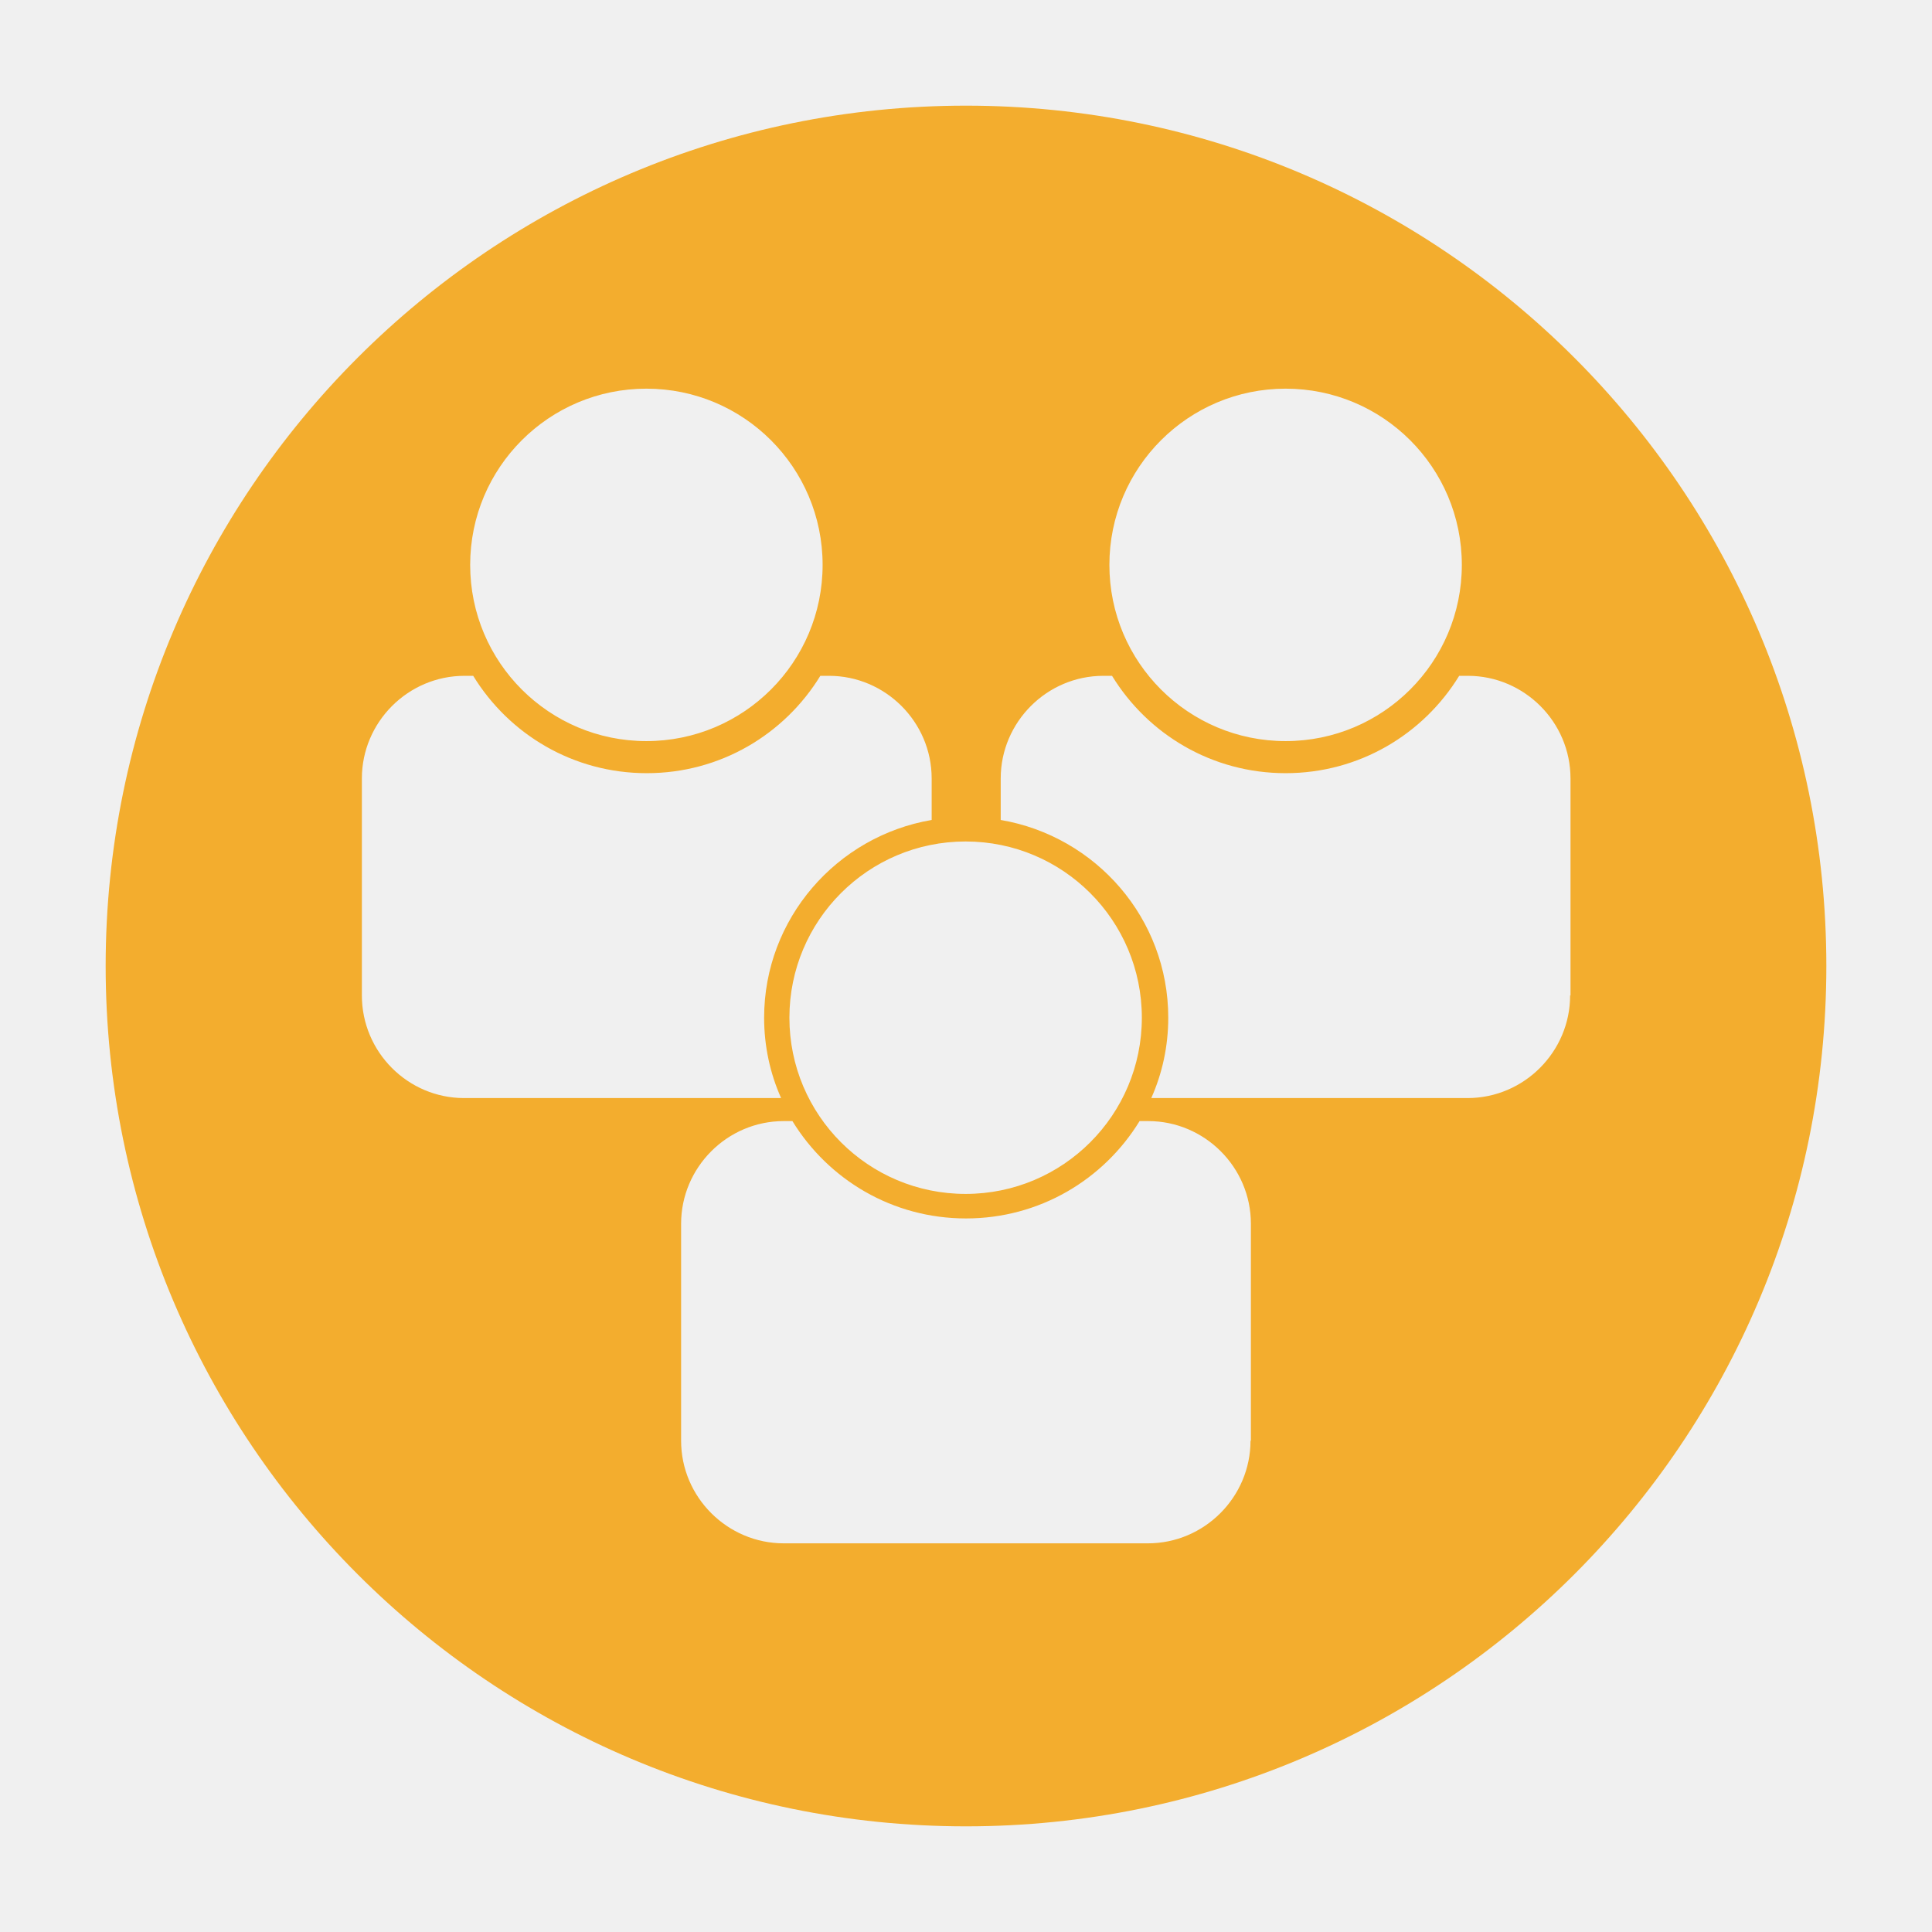
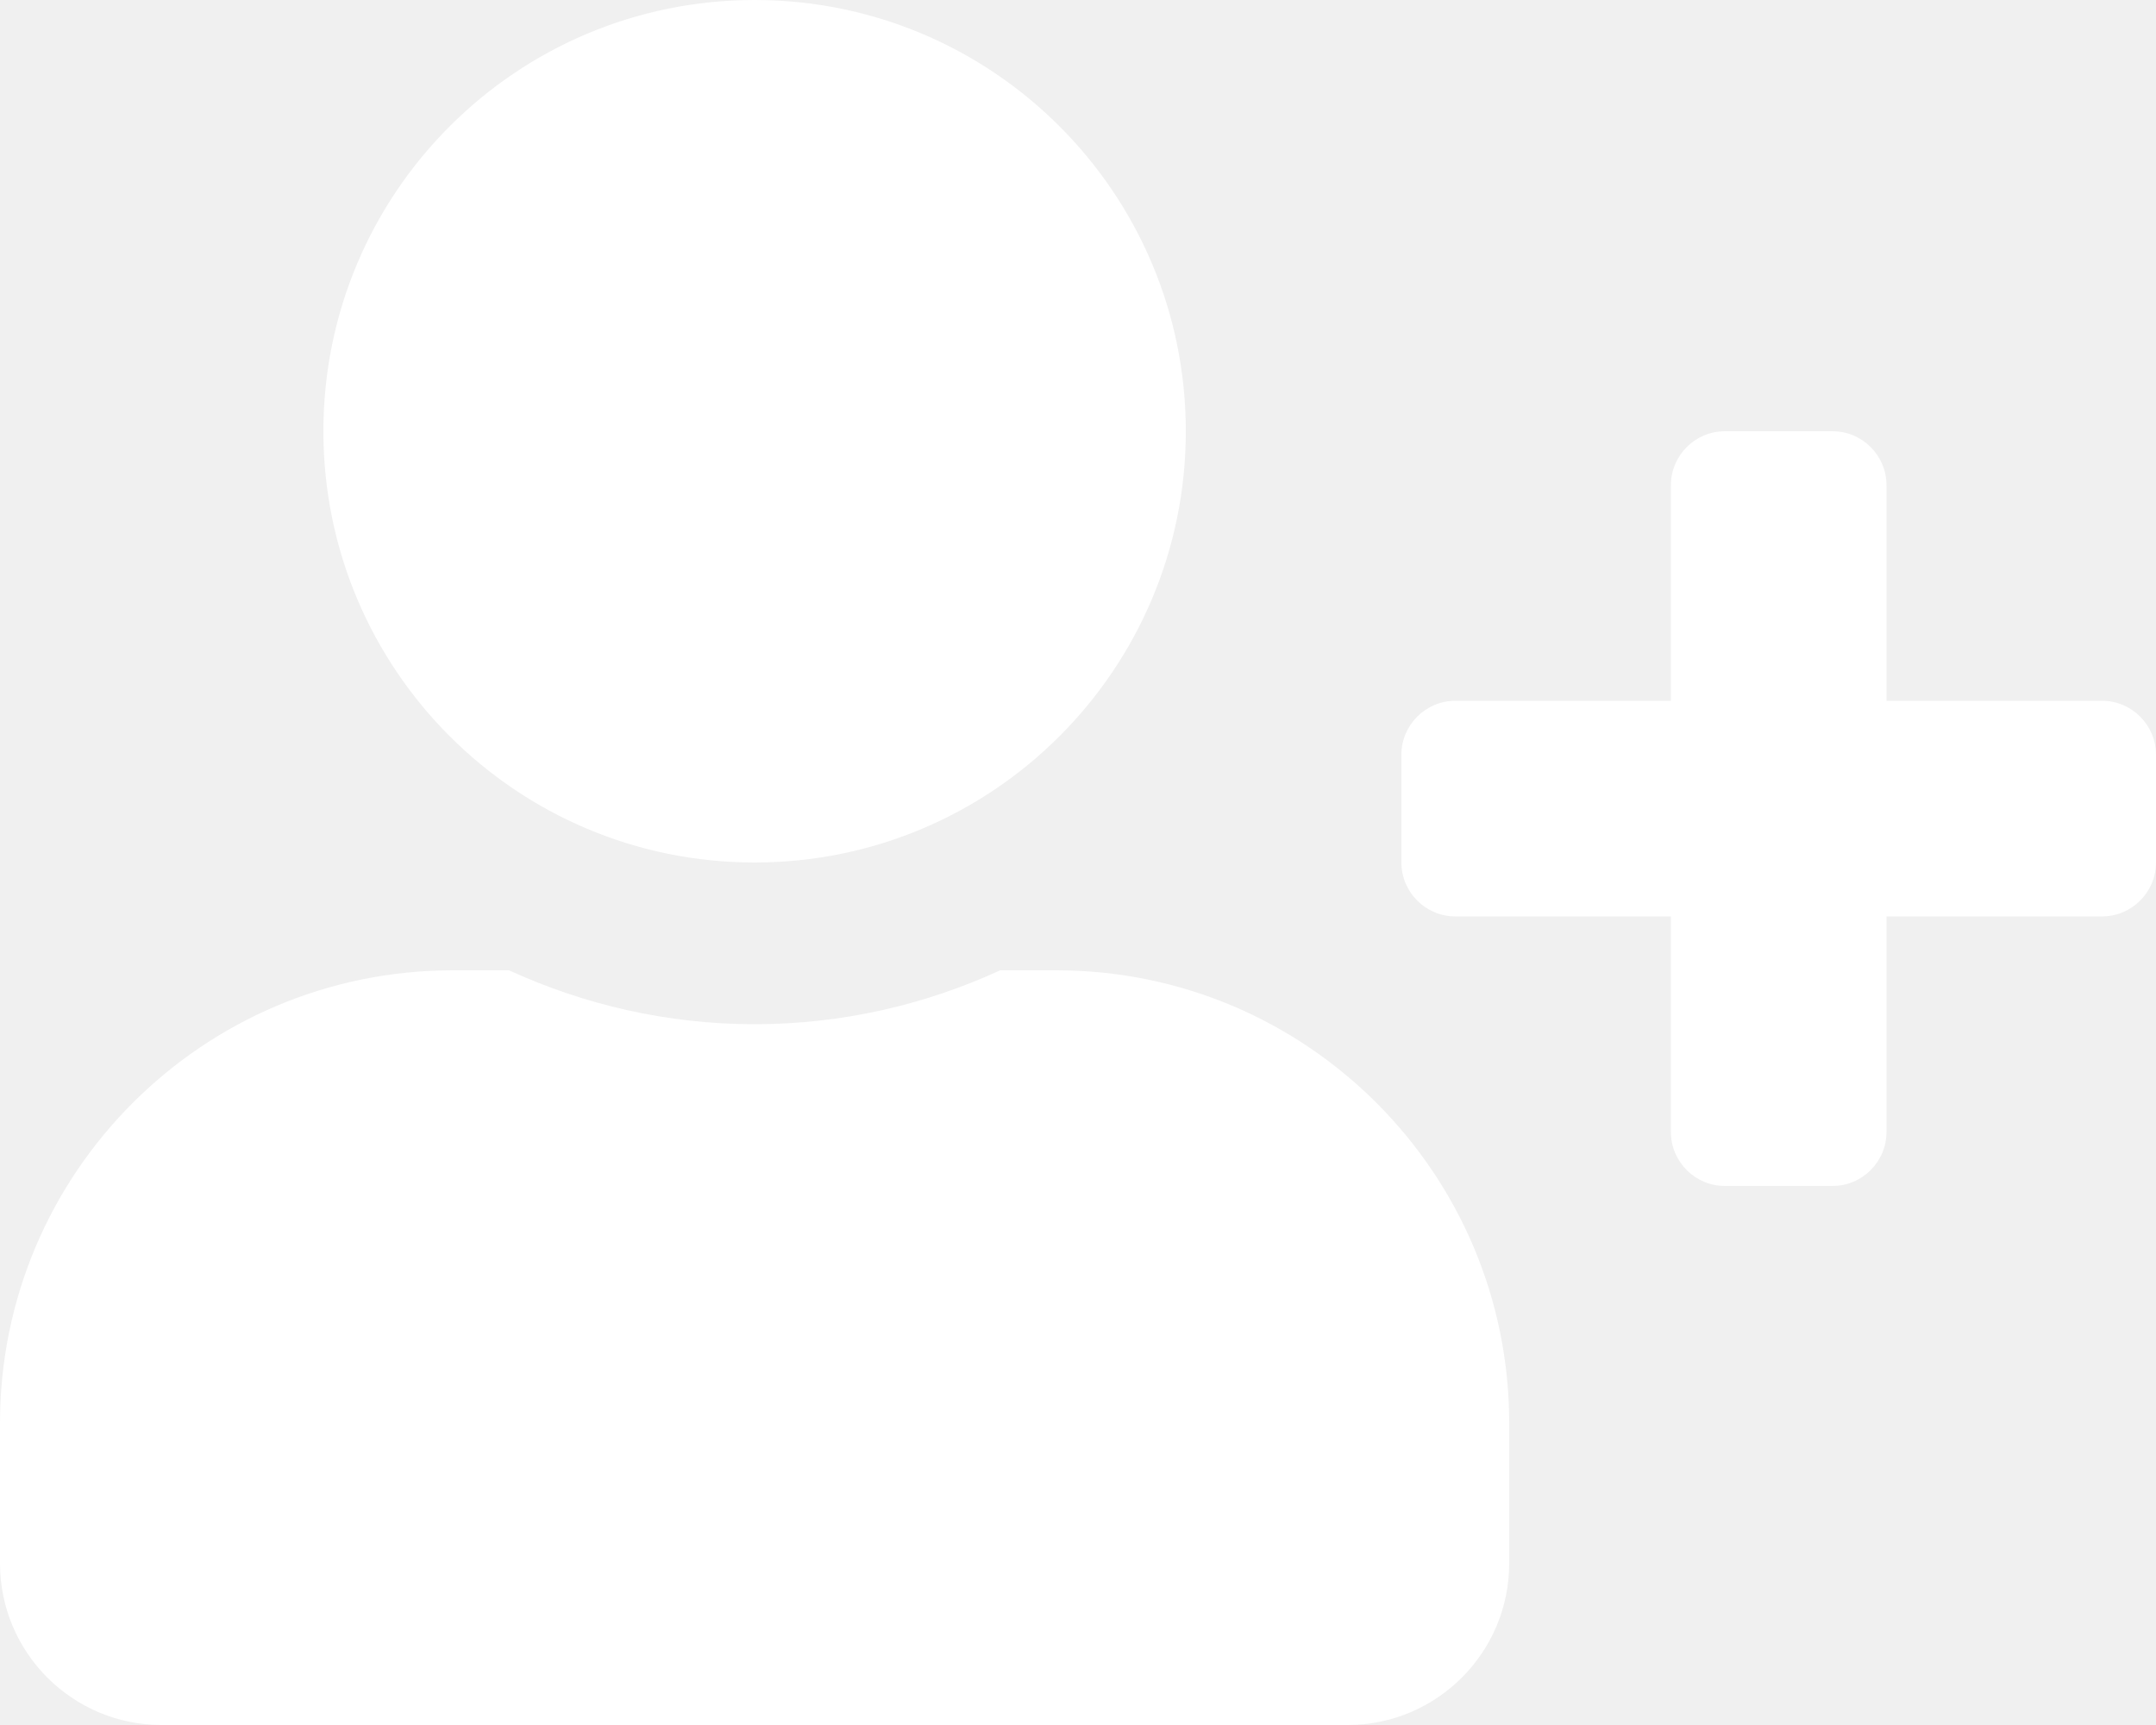
- <svg xmlns="http://www.w3.org/2000/svg" xmlns:xlink="http://www.w3.org/1999/xlink" style="enable-background:new 0 0 512 512;" version="1.1" viewBox="0 0 512 512" xml:space="preserve">
-   <style type="text/css">
- 	.st0{display:none;}
- 	.st1{display:inline;fill:#F3AD2E;}
- 	.st2{display:inline;}
- 	.st3{fill:#F3AD2E;}
- 	.st4{clip-path:url(#SVGID_2_);}
- </style>
-   <g>
-     <g class="st0" id="Layer_1">
-       <path class="st1" d="M256,28C130.1,28,28,130.1,28,256s102.1,228,228,228s228-102.1,228-228S381.9,28,256,28z M256,122     c36.7,0,66.5,29.8,66.5,66.5S292.7,255,256,255s-66.5-29.8-66.5-66.5S219.3,122,256,122z M363.5,351.2     c0,21.3-17.4,38.7-38.7,38.7H187.2c-21.3,0-38.7-17.4-38.7-38.7v-82c0-21.3,17.4-38.7,38.7-38.7h3.2c13.5,22,37.8,36.7,65.5,36.7     s52-14.7,65.5-36.7h3.2c21.3,0,38.7,17.4,38.7,38.7V351.2z" />
-     </g>
-     <g class="st0" id="Layer_2">
-       <g class="st2">
-         <path class="st3" d="M366.8,29h-279c-27.5,0-50,22.5-50,50v354c0,27.5,22.5,50,50,50h279c27.5,0,50-22.5,50-50V79      C416.8,51.5,394.3,29,366.8,29z M227.3,122c36.7,0,66.5,29.8,66.5,66.5S264,255,227.3,255s-66.5-29.8-66.5-66.5      S190.5,122,227.3,122z M334.8,351.2c0,21.3-17.4,38.7-38.7,38.7H158.5c-21.3,0-38.7-17.4-38.7-38.7v-82      c0-21.3,17.4-38.7,38.7-38.7h3.2c13.5,22,37.8,36.7,65.5,36.7s52-14.7,65.5-36.7h3.2c21.3,0,38.7,17.4,38.7,38.7V351.2z" />
-         <g>
-           <defs>
-             <rect height="275" id="SVGID_1_" width="61.5" x="412.8" y="113" />
-           </defs>
-           <clipPath id="SVGID_2_">
-             <use style="overflow:visible;" xlink:href="#SVGID_1_" />
-           </clipPath>
-           <g class="st4">
-             <path class="st3" d="M464.3,120h-72c-5.5,0-10,4.5-10,10v46c0,5.5,4.5,10,10,10h72c5.5,0,10-4.5,10-10v-46        C474.3,124.5,469.8,120,464.3,120z" />
-             <path class="st3" d="M436.8,318h-72c-5.5,0-10,4.5-10,10v46c0,5.5,4.5,10,10,10h72c5.5,0,10-4.5,10-10v-46        C446.8,322.5,442.3,318,436.8,318z" />
-             <path class="st3" d="M453.8,219h-72c-5.5,0-10,4.5-10,10v46c0,5.5,4.5,10,10,10h72c5.5,0,10-4.5,10-10v-46        C463.8,223.5,459.3,219,453.8,219z" />
-           </g>
-         </g>
-       </g>
-     </g>
-     <g class="st0" id="Layer_3">
-       <g class="st2">
-         <path class="st3" d="M475,107h-20.5c-3.2,22-22.1,39-45,39s-41.9-17-45-39H147.5c-3.2,22-22.1,39-45,39s-41.9-17-45-39H37      c-5.5,0-10,4.5-10,10v322c0,5.5,4.5,10,10,10h438c5.5,0,10-4.5,10-10V117C485,111.5,480.5,107,475,107z M156,175      c28.2,0,51.1,22.9,51.1,51.1s-22.9,51.1-51.1,51.1s-51.1-22.9-51.1-51.1S127.8,175,156,175z M238.6,351.2      c0,16.4-13.4,29.8-29.8,29.8H103.1c-16.4,0-29.8-13.4-29.8-29.8v-63c0-16.4,13.4-29.8,29.8-29.8h2.5      c10.4,16.9,29,28.2,50.4,28.2s40-11.3,50.4-28.2h2.5c16.4,0,29.8,13.4,29.8,29.8V351.2z M438,348c0,5.5-4.5,10-10,10H273      c-5.5,0-10-4.5-10-10v-7c0-5.5,4.5-10,10-10h155c5.5,0,10,4.5,10,10V348z M438,283c0,5.5-4.5,10-10,10H273c-5.5,0-10-4.5-10-10      v-7c0-5.5,4.5-10,10-10h155c5.5,0,10,4.5,10,10V283z M438,218c0,5.5-4.5,10-10,10H273c-5.5,0-10-4.5-10-10v-7      c0-5.5,4.5-10,10-10h155c5.5,0,10,4.5,10,10V218z" />
-         <path class="st3" d="M102.5,63C82.3,63,66,79.3,66,99.5S82.3,136,102.5,136S139,119.7,139,99.5S122.7,63,102.5,63z M102.5,123      c-13,0-23.5-10.5-23.5-23.5S89.5,76,102.5,76S126,86.5,126,99.5S115.5,123,102.5,123z" />
-         <path class="st3" d="M410.5,63C390.3,63,374,79.3,374,99.5s16.3,36.5,36.5,36.5S447,119.7,447,99.5S430.7,63,410.5,63z       M410.5,123c-13,0-23.5-10.5-23.5-23.5S397.5,76,410.5,76S434,86.5,434,99.5S423.5,123,410.5,123z" />
-       </g>
-     </g>
-     <g class="st0" id="Layer_4">
-       <g class="st2">
-         <path class="st3" d="M357.4,182.7h-64c-4.1,0-7.5,3.4-7.5,7.5v0c0,4.1,3.4,7.5,7.5,7.5h64c4.1,0,7.5-3.4,7.5-7.5v0      C364.9,186,361.5,182.7,357.4,182.7z" />
-         <path class="st3" d="M357.4,155.3h-64c-4.1,0-7.5,3.4-7.5,7.5s3.4,7.5,7.5,7.5h64c4.1,0,7.5-3.4,7.5-7.5      S361.5,155.3,357.4,155.3z" />
-         <path class="st3" d="M256,28C130.1,28,28,130.1,28,256s102.1,228,228,228s228-102.1,228-228S381.9,28,256,28z M197,194      c28.5,0,51.6,23.1,51.6,51.6c0,28.5-23.1,51.6-51.6,51.6s-51.6-23.1-51.6-51.6C145.4,217.1,168.5,194,197,194z M280.5,371.9      c0,16.5-13.5,30.1-30.1,30.1H143.6c-16.5,0-30.1-13.5-30.1-30.1v-63.7c0-16.5,13.5-30.1,30.1-30.1h2.5      c10.5,17.1,29.3,28.5,50.9,28.5s40.4-11.4,50.9-28.5h2.5c16.5,0,30.1,13.5,30.1,30.1V371.9z M405.4,183.7      c0,17.9-12.7,32.6-28.2,32.6h-62.1L255.2,240l17.9-23.8h0.4c-15.5,0-28.2-14.7-28.2-32.6v-41.3c0-17.9,12.7-32.6,28.2-32.6      h103.7c15.5,0,28.2,14.7,28.2,32.6V183.7z" />
-         <path class="st3" d="M357.4,128h-64c-4.1,0-7.5,3.4-7.5,7.5s3.4,7.5,7.5,7.5h64c4.1,0,7.5-3.4,7.5-7.5S361.5,128,357.4,128z" />
-       </g>
-     </g>
-     <g class="st0" id="Layer_5">
-       <path class="st1" d="M255,27C129.1,27,27,129.1,27,255s102.1,228,228,228s228-102.1,228-228S380.9,27,255,27z M208.6,146.8     c34,0,61.6,27.6,61.6,61.6c0,34-27.6,61.6-61.6,61.6S147,242.4,147,208.4C147,174.4,174.6,146.8,208.6,146.8z M308.1,359.1     c0,19.7-16.1,35.9-35.9,35.9H144.9c-19.7,0-35.9-16.1-35.9-35.9v-75.9c0-19.7,16.1-35.9,35.9-35.9h3c12.5,20.4,35,34,60.7,34     c25.7,0,48.2-13.6,60.7-34h3c19.7,0,35.9,16.1,35.9,35.9V359.1z M378.4,205.9V257h-23.9v-51.1h-51.1v-23.9h51.1V131h23.9v51.1     h51.1v23.9H378.4z" />
-     </g>
-     <g class="st0" id="Layer_6">
-       <path class="st1" d="M256,28C130.1,28,28,130.1,28,256s102.1,228,228,228s228-102.1,228-228S381.9,28,256,28z M209.6,147.8     c34,0,61.6,27.6,61.6,61.6c0,34-27.6,61.6-61.6,61.6S148,243.4,148,209.4C148,175.4,175.6,147.8,209.6,147.8z M309.1,360.1     c0,19.7-16.1,35.9-35.9,35.9H145.9c-19.7,0-35.9-16.1-35.9-35.9v-75.9c0-19.7,16.1-35.9,35.9-35.9h3c12.5,20.4,35,34,60.7,34     c25.7,0,48.2-13.6,60.7-34h3c19.7,0,35.9,16.1,35.9,35.9V360.1z M305,207v-24h122v24H305z" />
-     </g>
-     <g class="st0" id="Layer_7">
-       <path class="st1" d="M256,28C130.1,28,28,130.1,28,256s102.1,228,228,228s228-102.1,228-228S381.9,28,256,28z M209.6,147.8     c34,0,61.6,27.6,61.6,61.6c0,34-27.6,61.6-61.6,61.6S148,243.4,148,209.4C148,175.4,175.6,147.8,209.6,147.8z M309.1,360.1     c0,19.7-16.1,35.9-35.9,35.9H145.9c-19.7,0-35.9-16.1-35.9-35.9v-75.9c0-19.7,16.1-35.9,35.9-35.9h3c12.5,20.4,35,34,60.7,34     c25.7,0,48.2-13.6,60.7-34h3c19.7,0,35.9,16.1,35.9,35.9V360.1z M368.8,239.2l-17,17l-17-17l-41-41l17-17l41,41l69.3-69.3l17,17     L368.8,239.2z" />
-     </g>
-     <g id="Layer_8">
-       <g>
-         <path class="st3" d="M256,28C130.1,28,28,130.1,28,256s102.1,228,228,228s228-102.1,228-228S381.9,28,256,28z M340.7,103      c25.8,0,46.7,20.9,46.7,46.7c0,25.8-20.9,46.7-46.7,46.7c-25.8,0-46.7-20.9-46.7-46.7C294,123.9,314.9,103,340.7,103z       M302.6,269.7c0,25.8-20.9,46.7-46.7,46.7c-25.8,0-46.7-20.9-46.7-46.7c0-25.8,20.9-46.7,46.7-46.7      C281.7,223,302.6,243.9,302.6,269.7z M171.3,103c25.8,0,46.7,20.9,46.7,46.7c0,25.8-20.9,46.7-46.7,46.7      c-25.8,0-46.7-20.9-46.7-46.7C124.6,123.9,145.5,103,171.3,103z M95.9,263.8v-57.5c0-14.9,12.2-27.2,27.2-27.2h2.3      c9.5,15.5,26.5,25.8,46,25.8c19.5,0,36.5-10.3,46-25.8h2.3c14.9,0,27.2,12.2,27.2,27.2v11c-25.2,4.3-44.4,26.2-44.4,52.4      c0,7.6,1.6,14.8,4.5,21.3H123C108.1,291,95.9,278.8,95.9,263.8z M331.4,381.8c0,14.9-12.2,27.2-27.2,27.2h-96.5      c-14.9,0-27.2-12.2-27.2-27.2v-57.5c0-14.9,12.2-27.2,27.2-27.2h2.3c9.5,15.5,26.5,25.8,46,25.8c19.5,0,36.5-10.3,46-25.8h2.3      c14.9,0,27.2,12.2,27.2,27.2V381.8z M416.1,263.8c0,14.9-12.2,27.2-27.2,27.2h-83.8c2.9-6.5,4.5-13.7,4.5-21.3      c0-26.3-19.2-48.1-44.4-52.4v-11c0-14.9,12.2-27.2,27.2-27.2h2.3c9.5,15.5,26.5,25.8,46,25.8c19.5,0,36.5-10.3,46-25.8h2.3      c14.9,0,27.2,12.2,27.2,27.2V263.8z" />
-       </g>
-     </g>
-   </g>
+ <svg xmlns="http://www.w3.org/2000/svg" aria-hidden="true" focusable="false" data-prefix="fas" data-icon="user-plus" class="svg-inline--fa fa-user-plus fa-w-20" role="img" viewBox="0 0 640 512">
+   <path fill="white" d="M624 208h-64v-64c0-8.8-7.2-16-16-16h-32c-8.8 0-16 7.2-16 16v64h-64c-8.8 0-16 7.2-16 16v32c0 8.8 7.2 16 16 16h64v64c0 8.8 7.2 16 16 16h32c8.8 0 16-7.2 16-16v-64h64c8.8 0 16-7.2 16-16v-32c0-8.8-7.2-16-16-16zm-400 48c70.7 0 128-57.3 128-128S294.7 0 224 0 96 57.3 96 128s57.3 128 128 128zm89.6 32h-16.7c-22.2 10.2-46.9 16-72.9 16s-50.6-5.8-72.9-16h-16.7C60.2 288 0 348.2 0 422.4V464c0 26.5 21.5 48 48 48h352c26.5 0 48-21.5 48-48v-41.6c0-74.2-60.2-134.4-134.4-134.4z" />
</svg>
